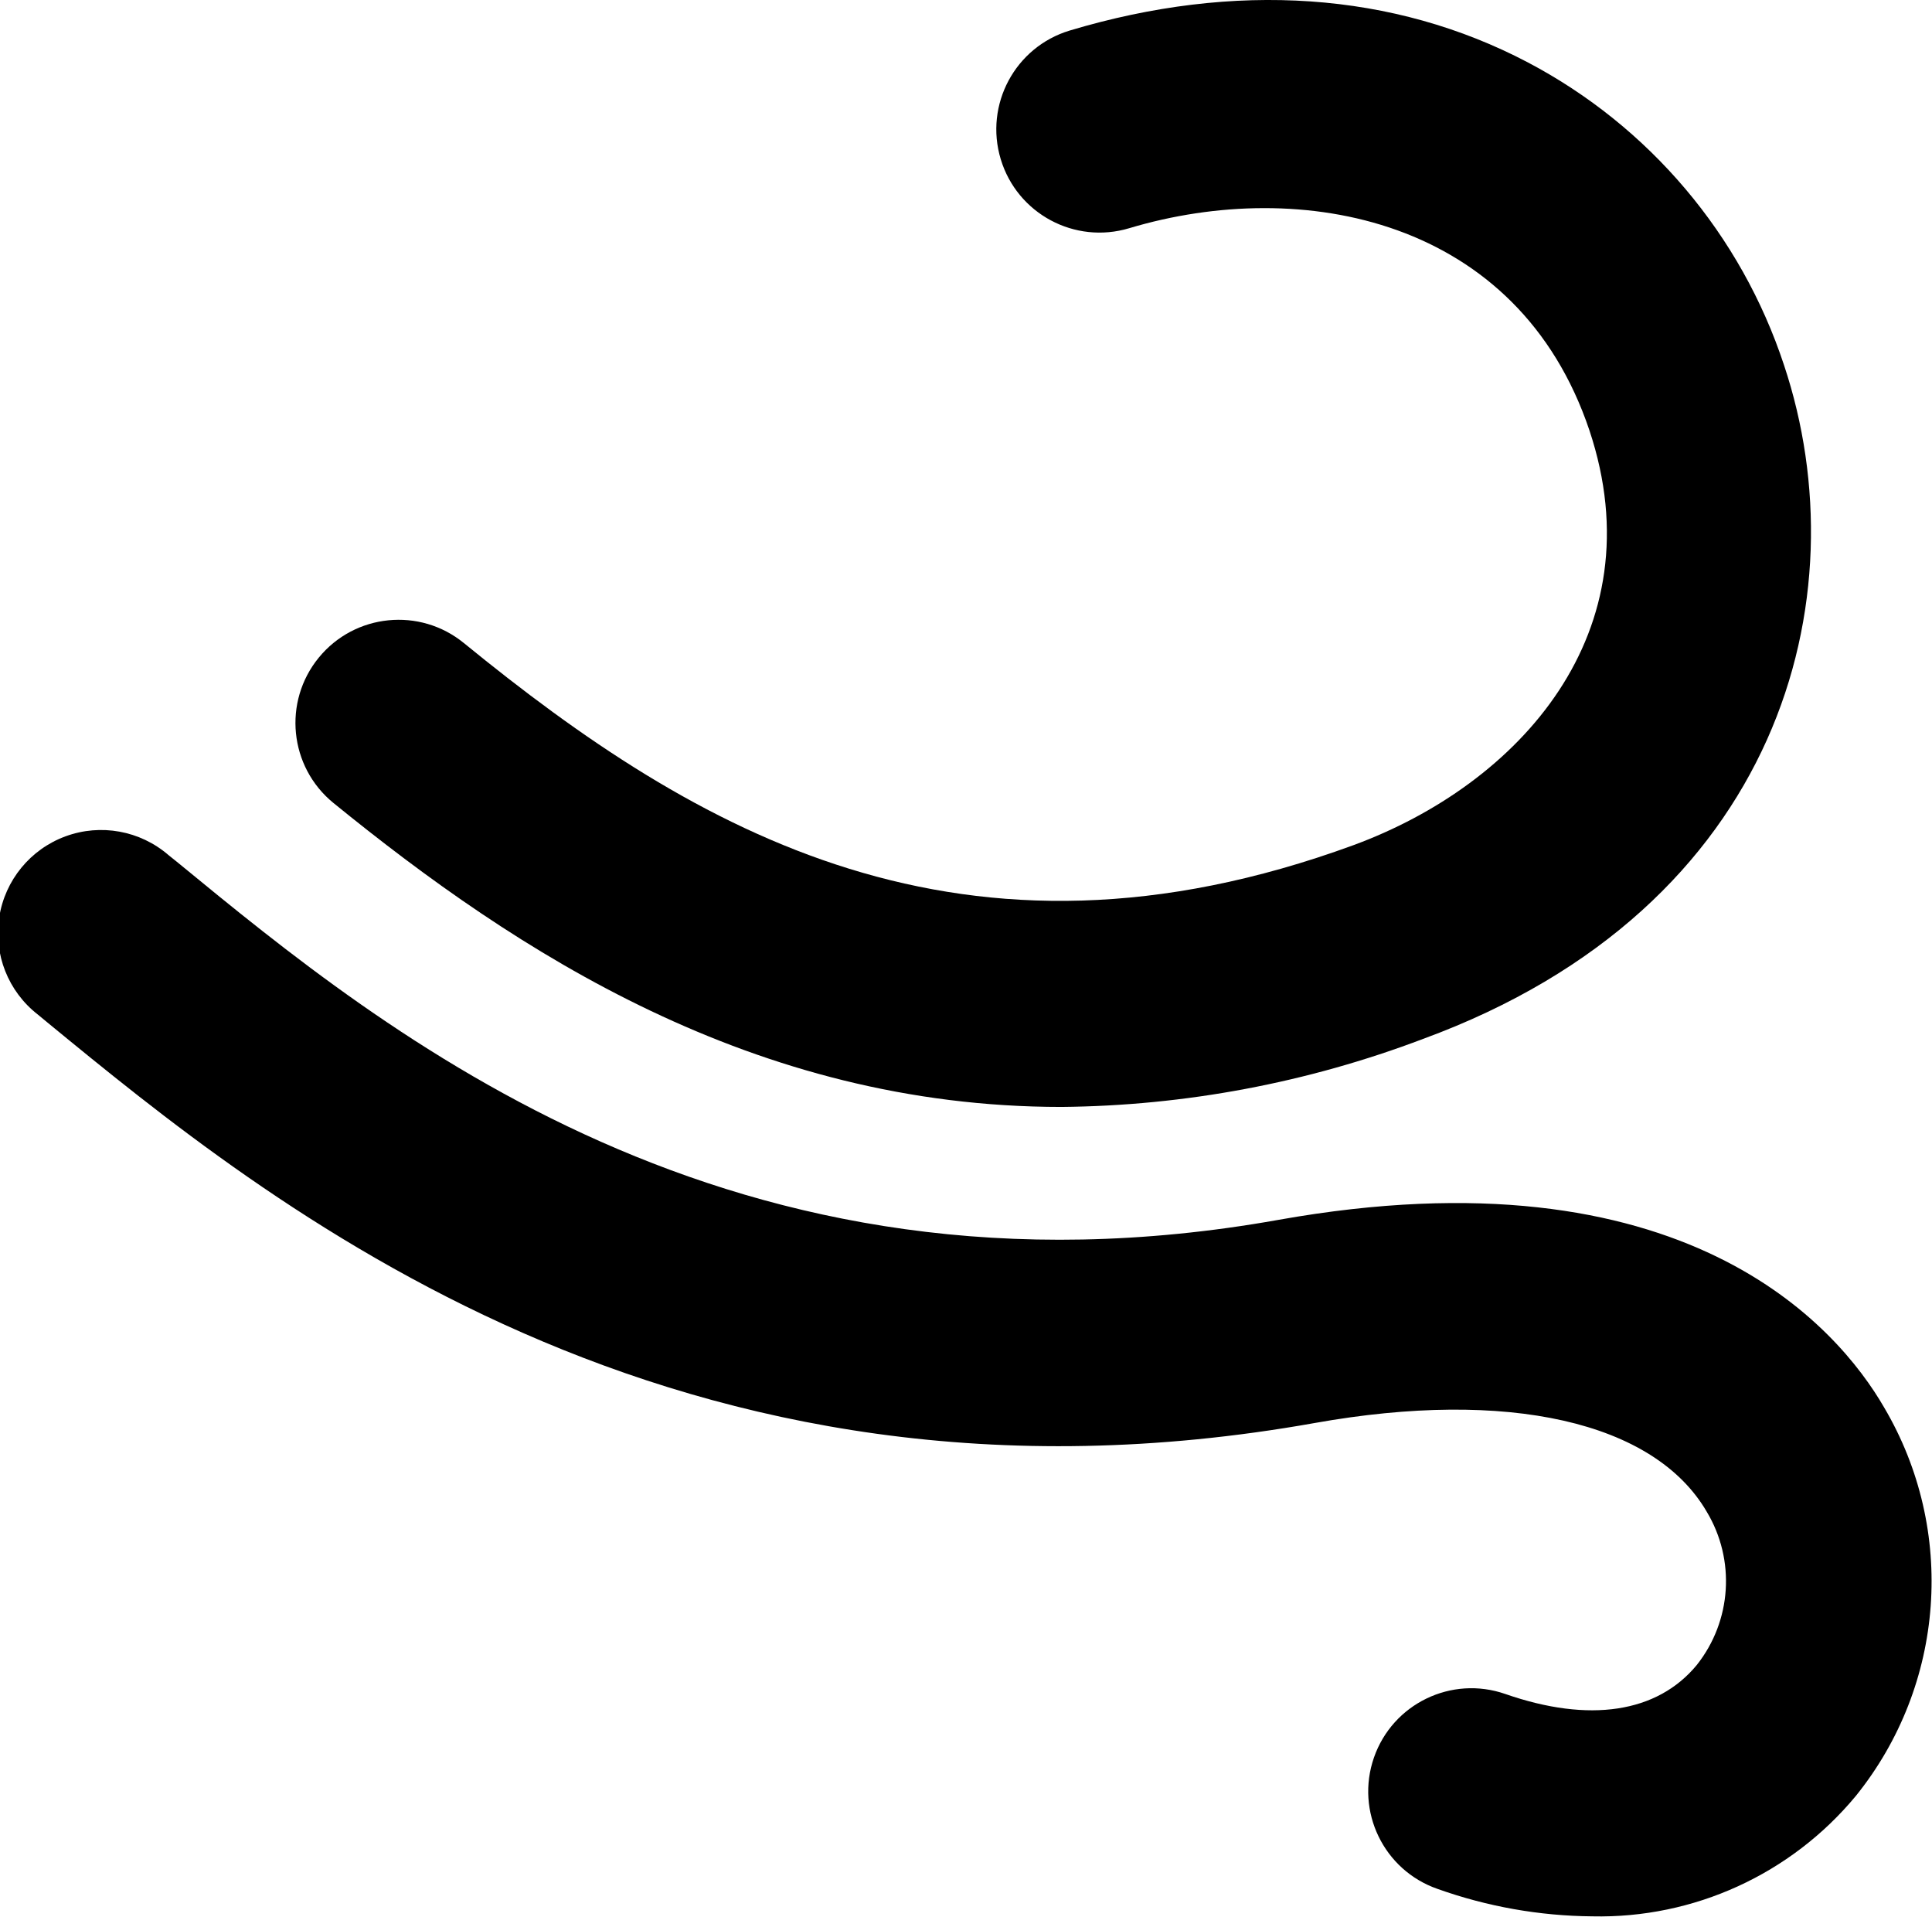
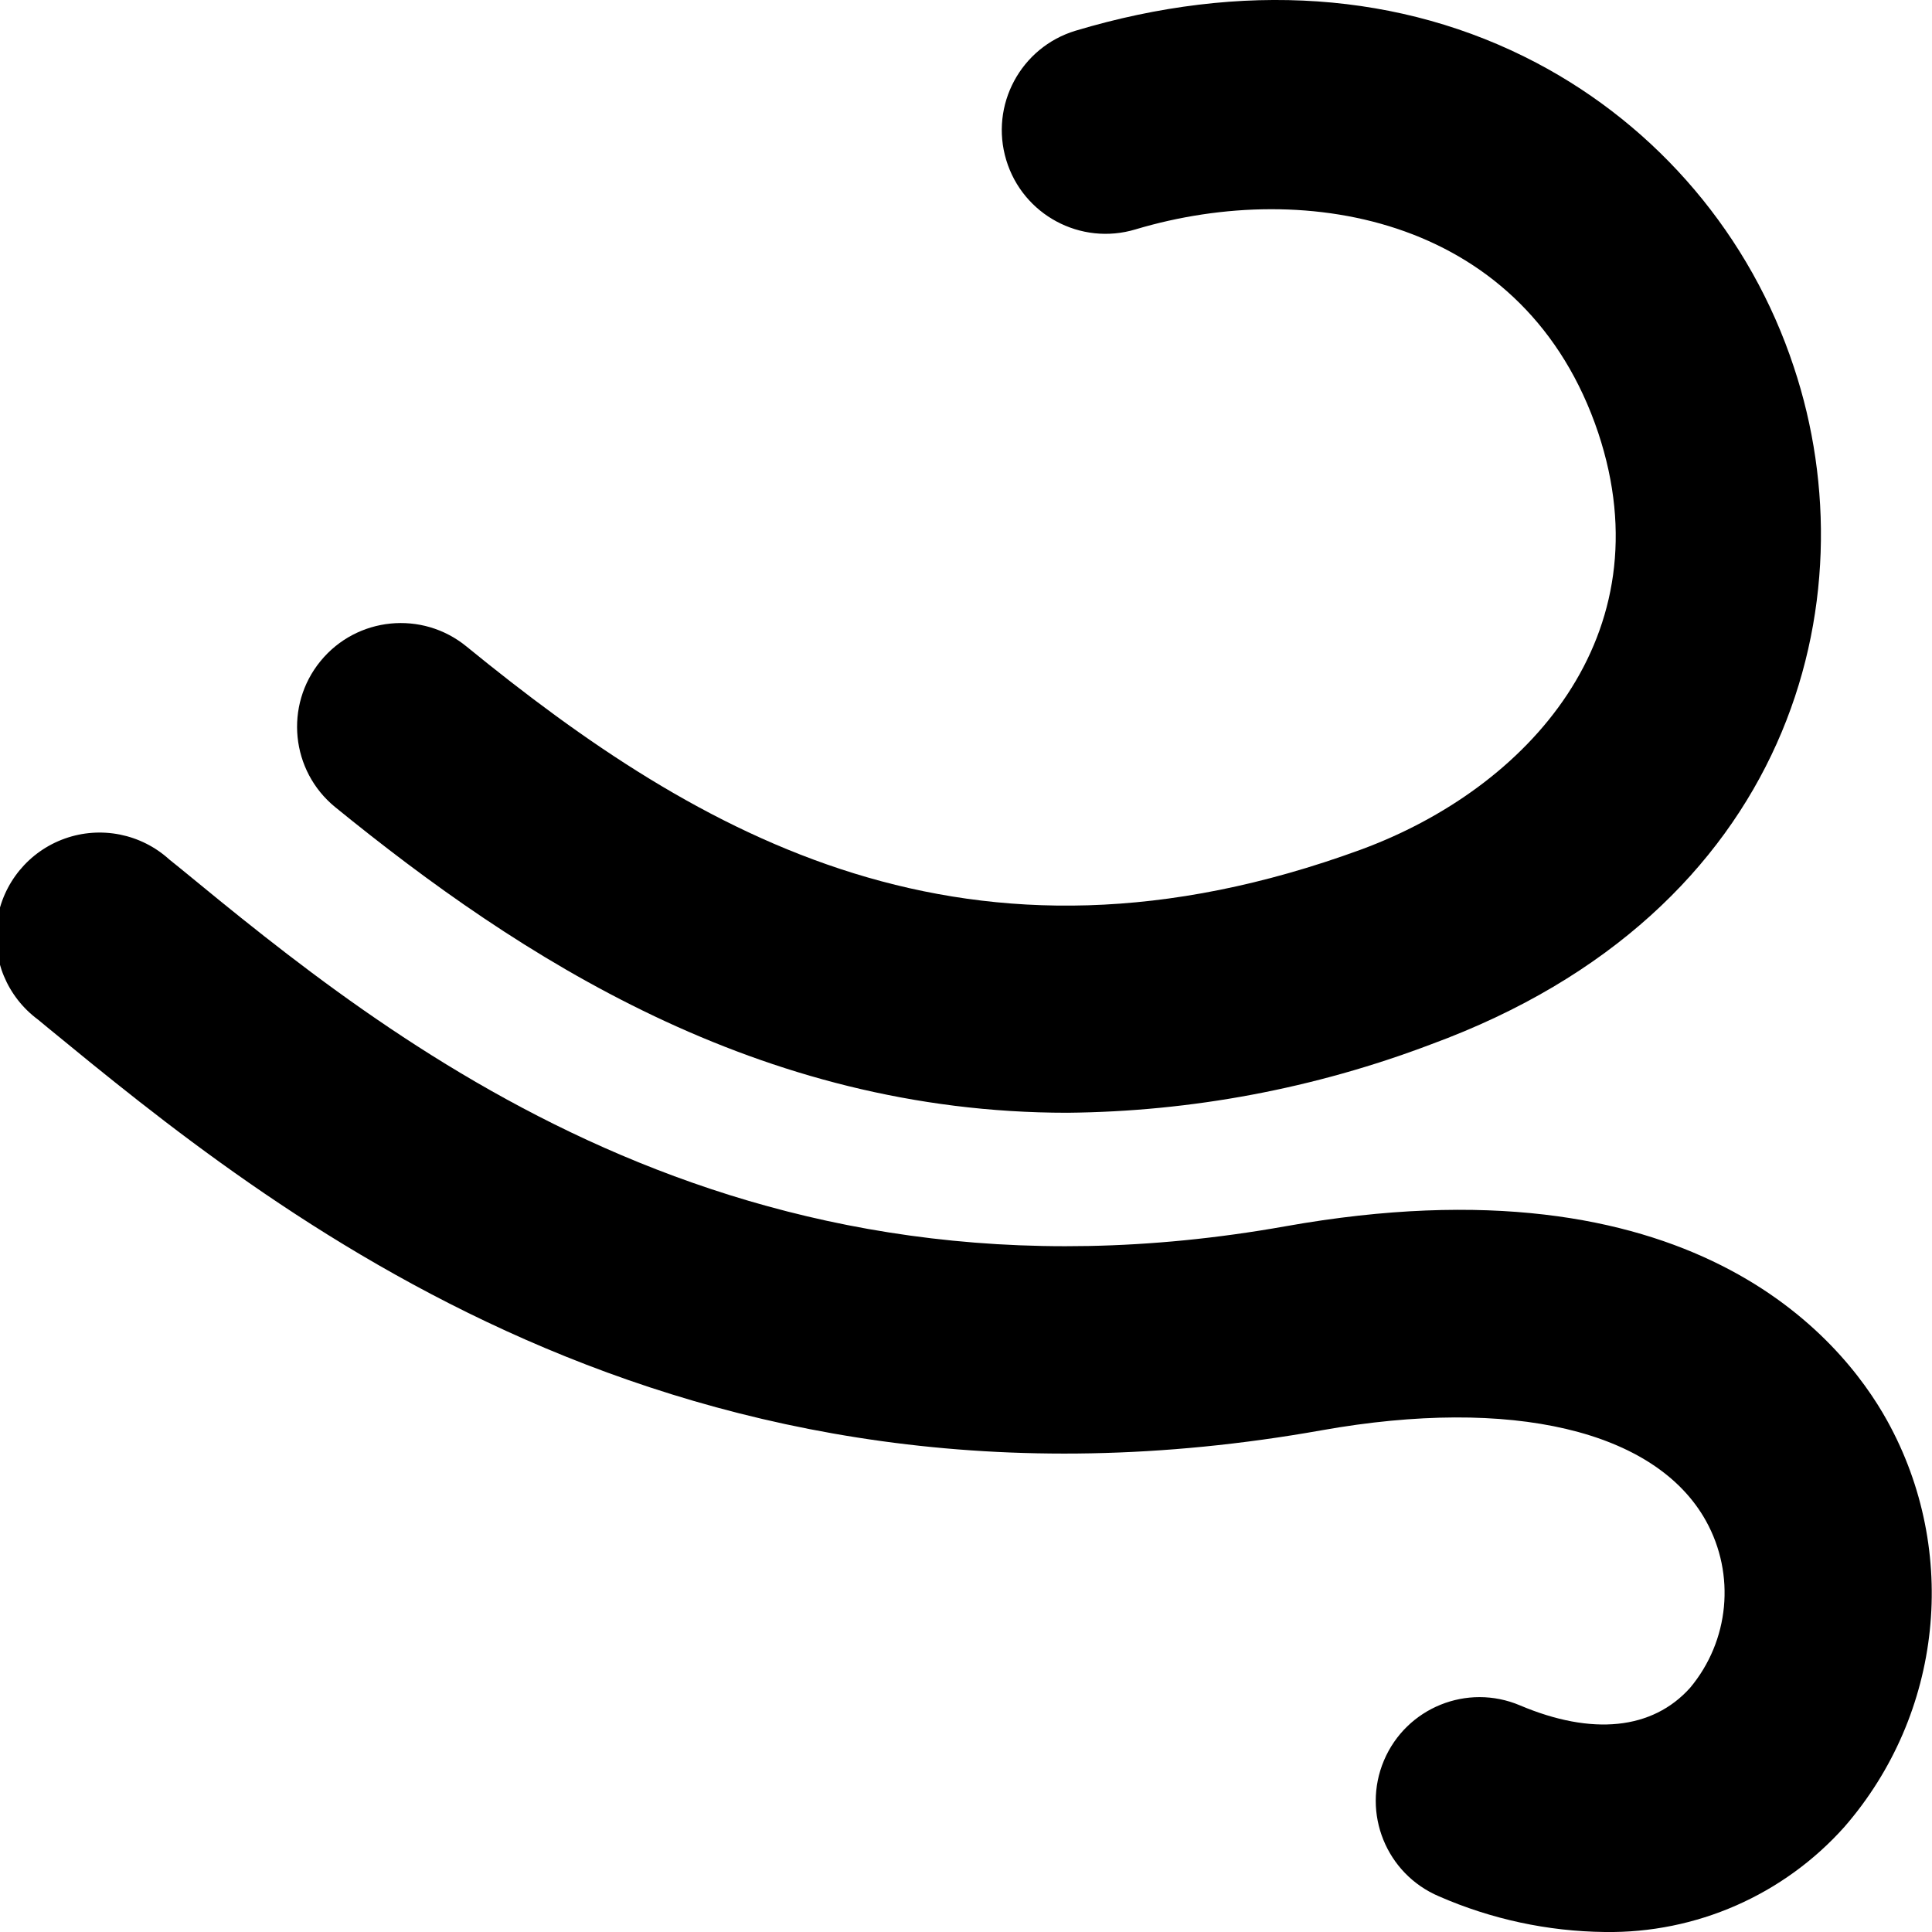
- <svg xmlns="http://www.w3.org/2000/svg" viewBox="0 0 149.91 148.66">
+ <svg xmlns="http://www.w3.org/2000/svg" viewBox="0 0 149.06 149.09">
  <g id="Layer_2" data-name="Layer 2">
    <g id="Layer_1-2" data-name="Layer 1">
      <path d="M82.36,85.87c-23.86,0-42.26-12-56.5-23.59A8,8,0,0,1,36,49.89c18,14.69,38.72,26.76,69,15.68,12.88-4.73,23.55-16.51,18.33-32.18C117.79,16.9,101,13.7,87.63,17.7A8,8,0,1,1,83,2.37c12.84-3.85,25.14-3,35.55,2.47a41.08,41.08,0,0,1,19.88,23.49c6,18-.2,42.06-28,52.26A81.21,81.21,0,0,1,82.36,85.87Z" />
-       <path d="M123.54,148.66a36.65,36.65,0,0,1-12-2.13,8,8,0,0,1,5.26-15.12c6.52,2.27,11.79,1.47,14.86-2.25a10.46,10.46,0,0,0,.77-11.89c-4.08-7-15.46-9.55-30.42-6.88-49.7,8.85-81.33-17.12-98.33-31.07l-.75-.62A8,8,0,1,1,13.07,66.33l.77.62C29.89,80.13,56.77,102.2,99.2,94.63c31.49-5.61,43.39,8.31,47,14.56A26.53,26.53,0,0,1,144,139.32,25.83,25.83,0,0,1,123.54,148.66Z" />
+       <path d="M123.84,149.09a32.85,32.85,0,0,1-12.79-2.75,8,8,0,0,1,6.24-14.74c5.57,2.36,10.23,1.88,13.13-1.35a11.43,11.43,0,0,0,1.23-12.88c-3.89-7-15-9.6-29.64-7-49.7,8.86-81.33-17.12-98.33-31.07l-.75-.62A8,8,0,1,1,13.07,66.33l.77.62C29.89,80.13,56.77,102.19,99.2,94.63c31.29-5.57,42.89,8.61,46.43,15a27.49,27.49,0,0,1-3.3,31.35A24.3,24.3,0,0,1,123.84,149.09Z" />
    </g>
  </g>
</svg>
